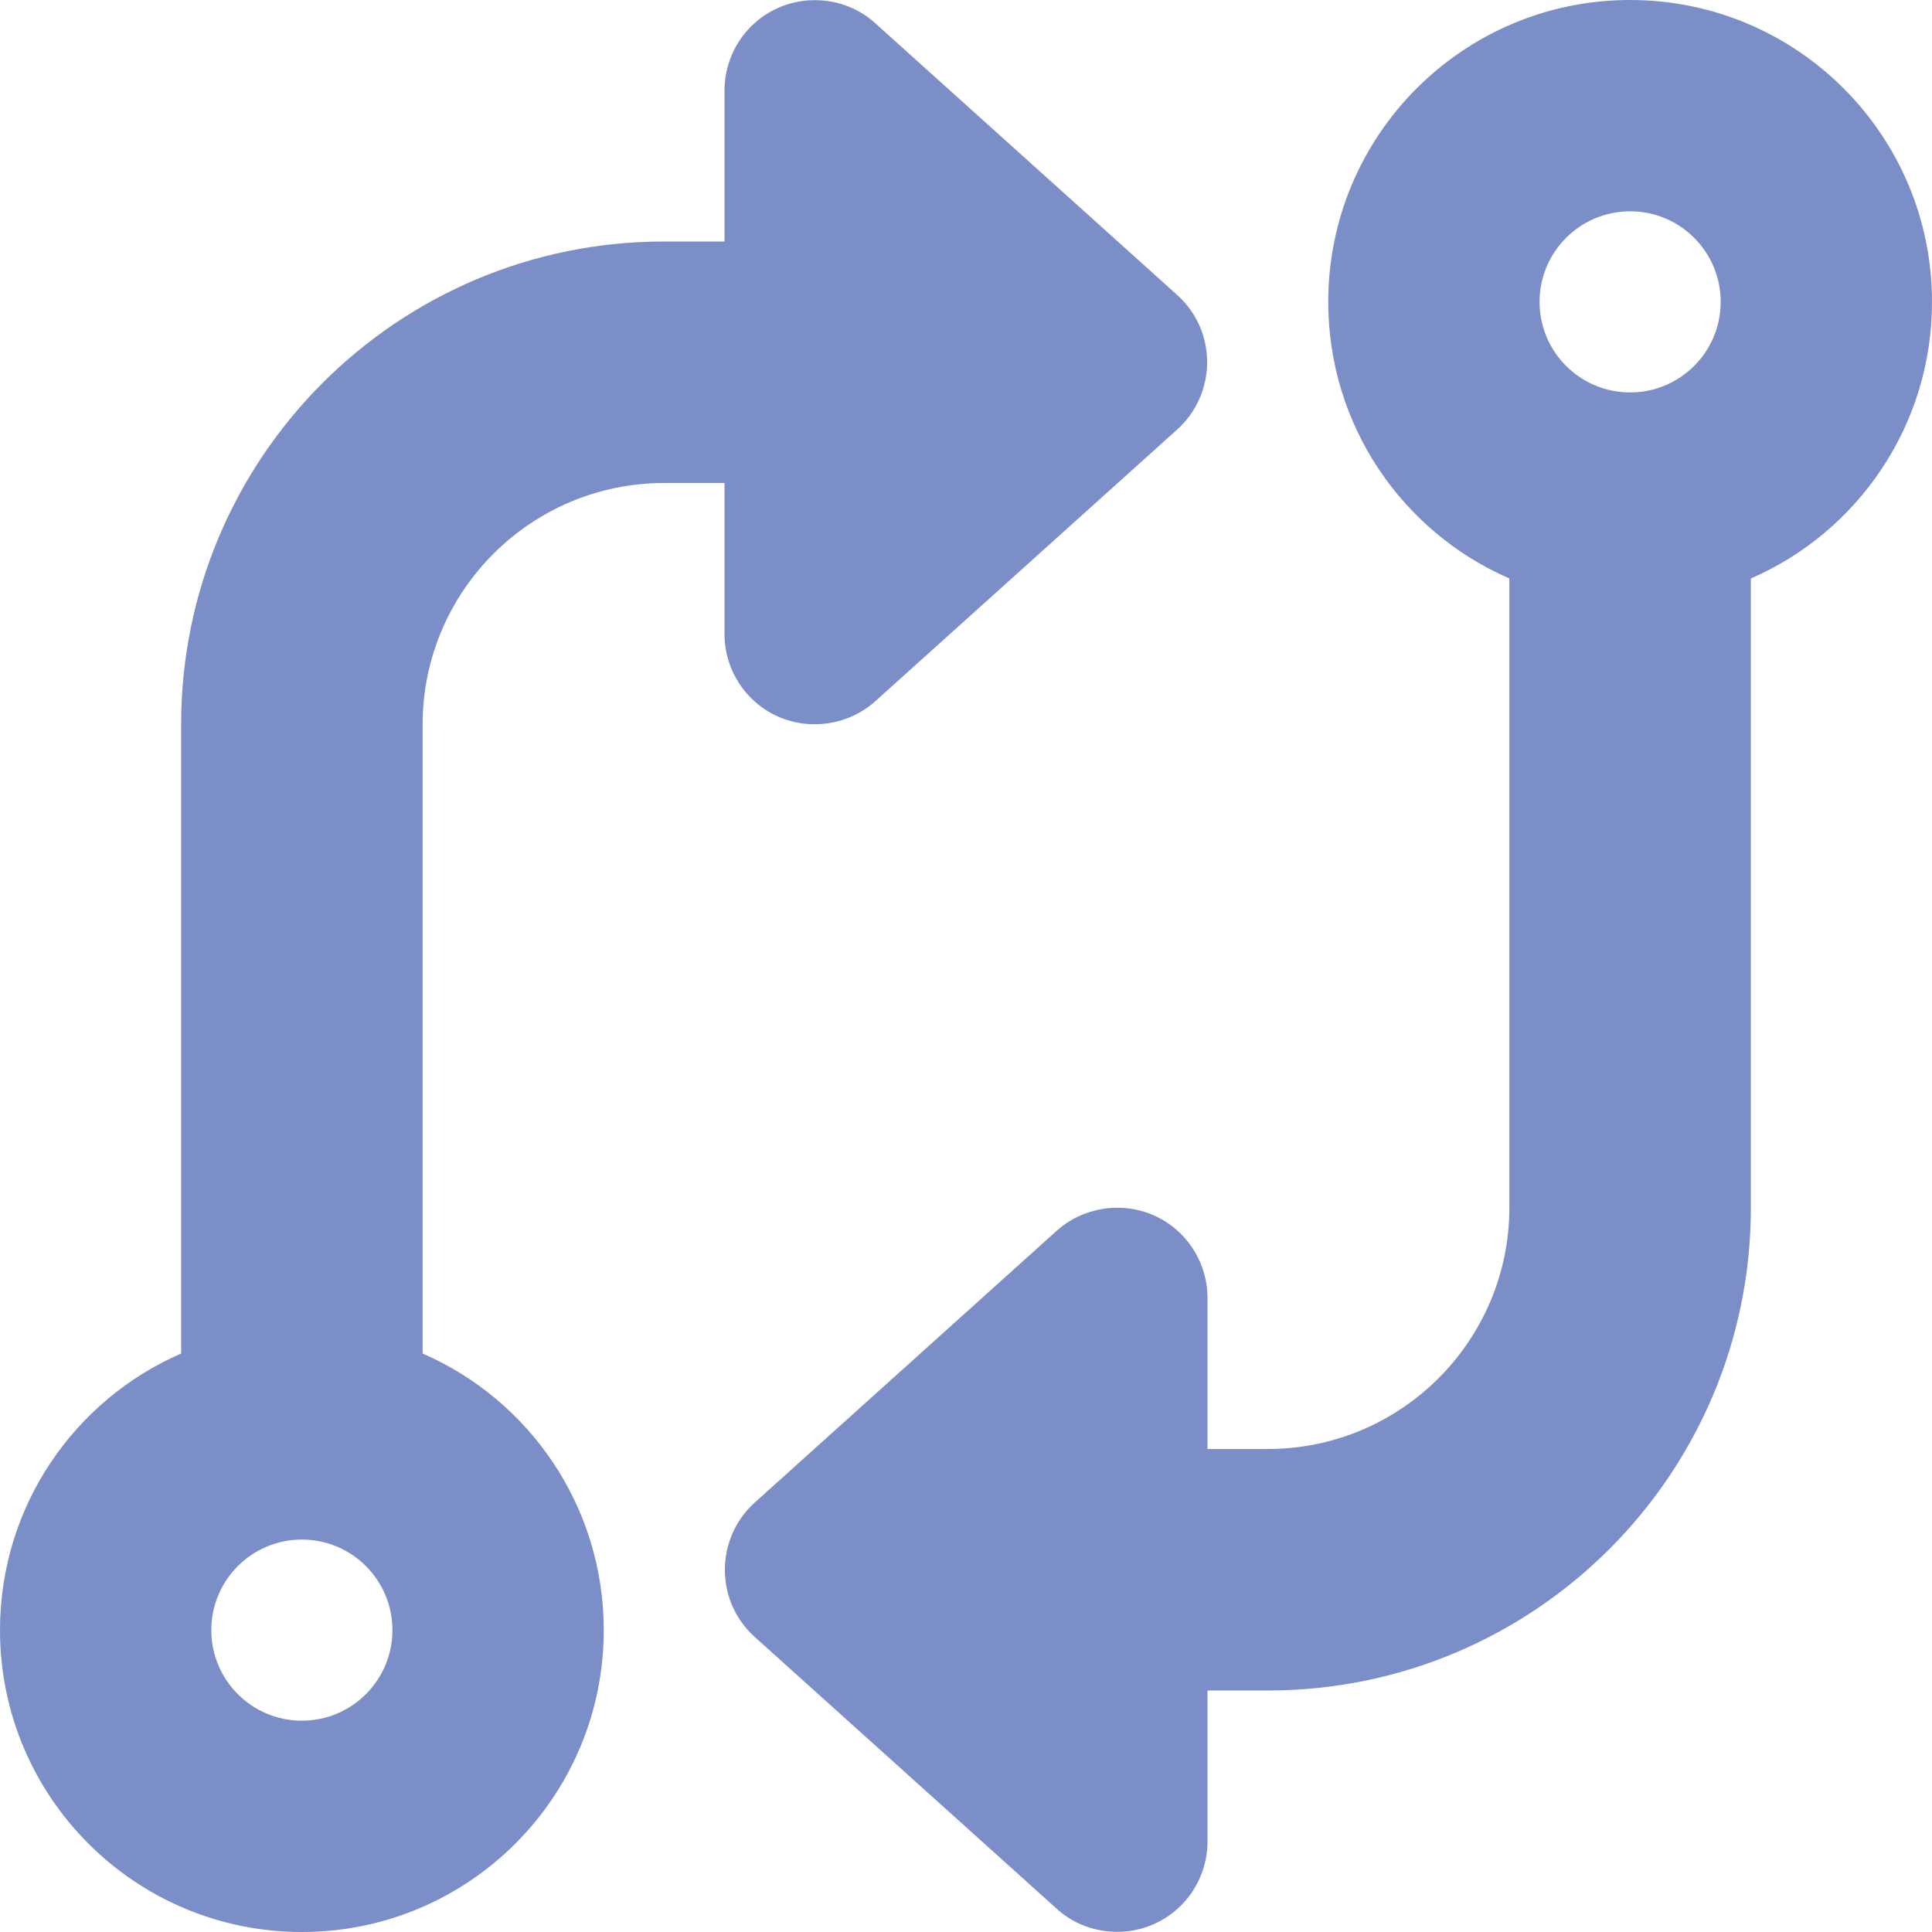
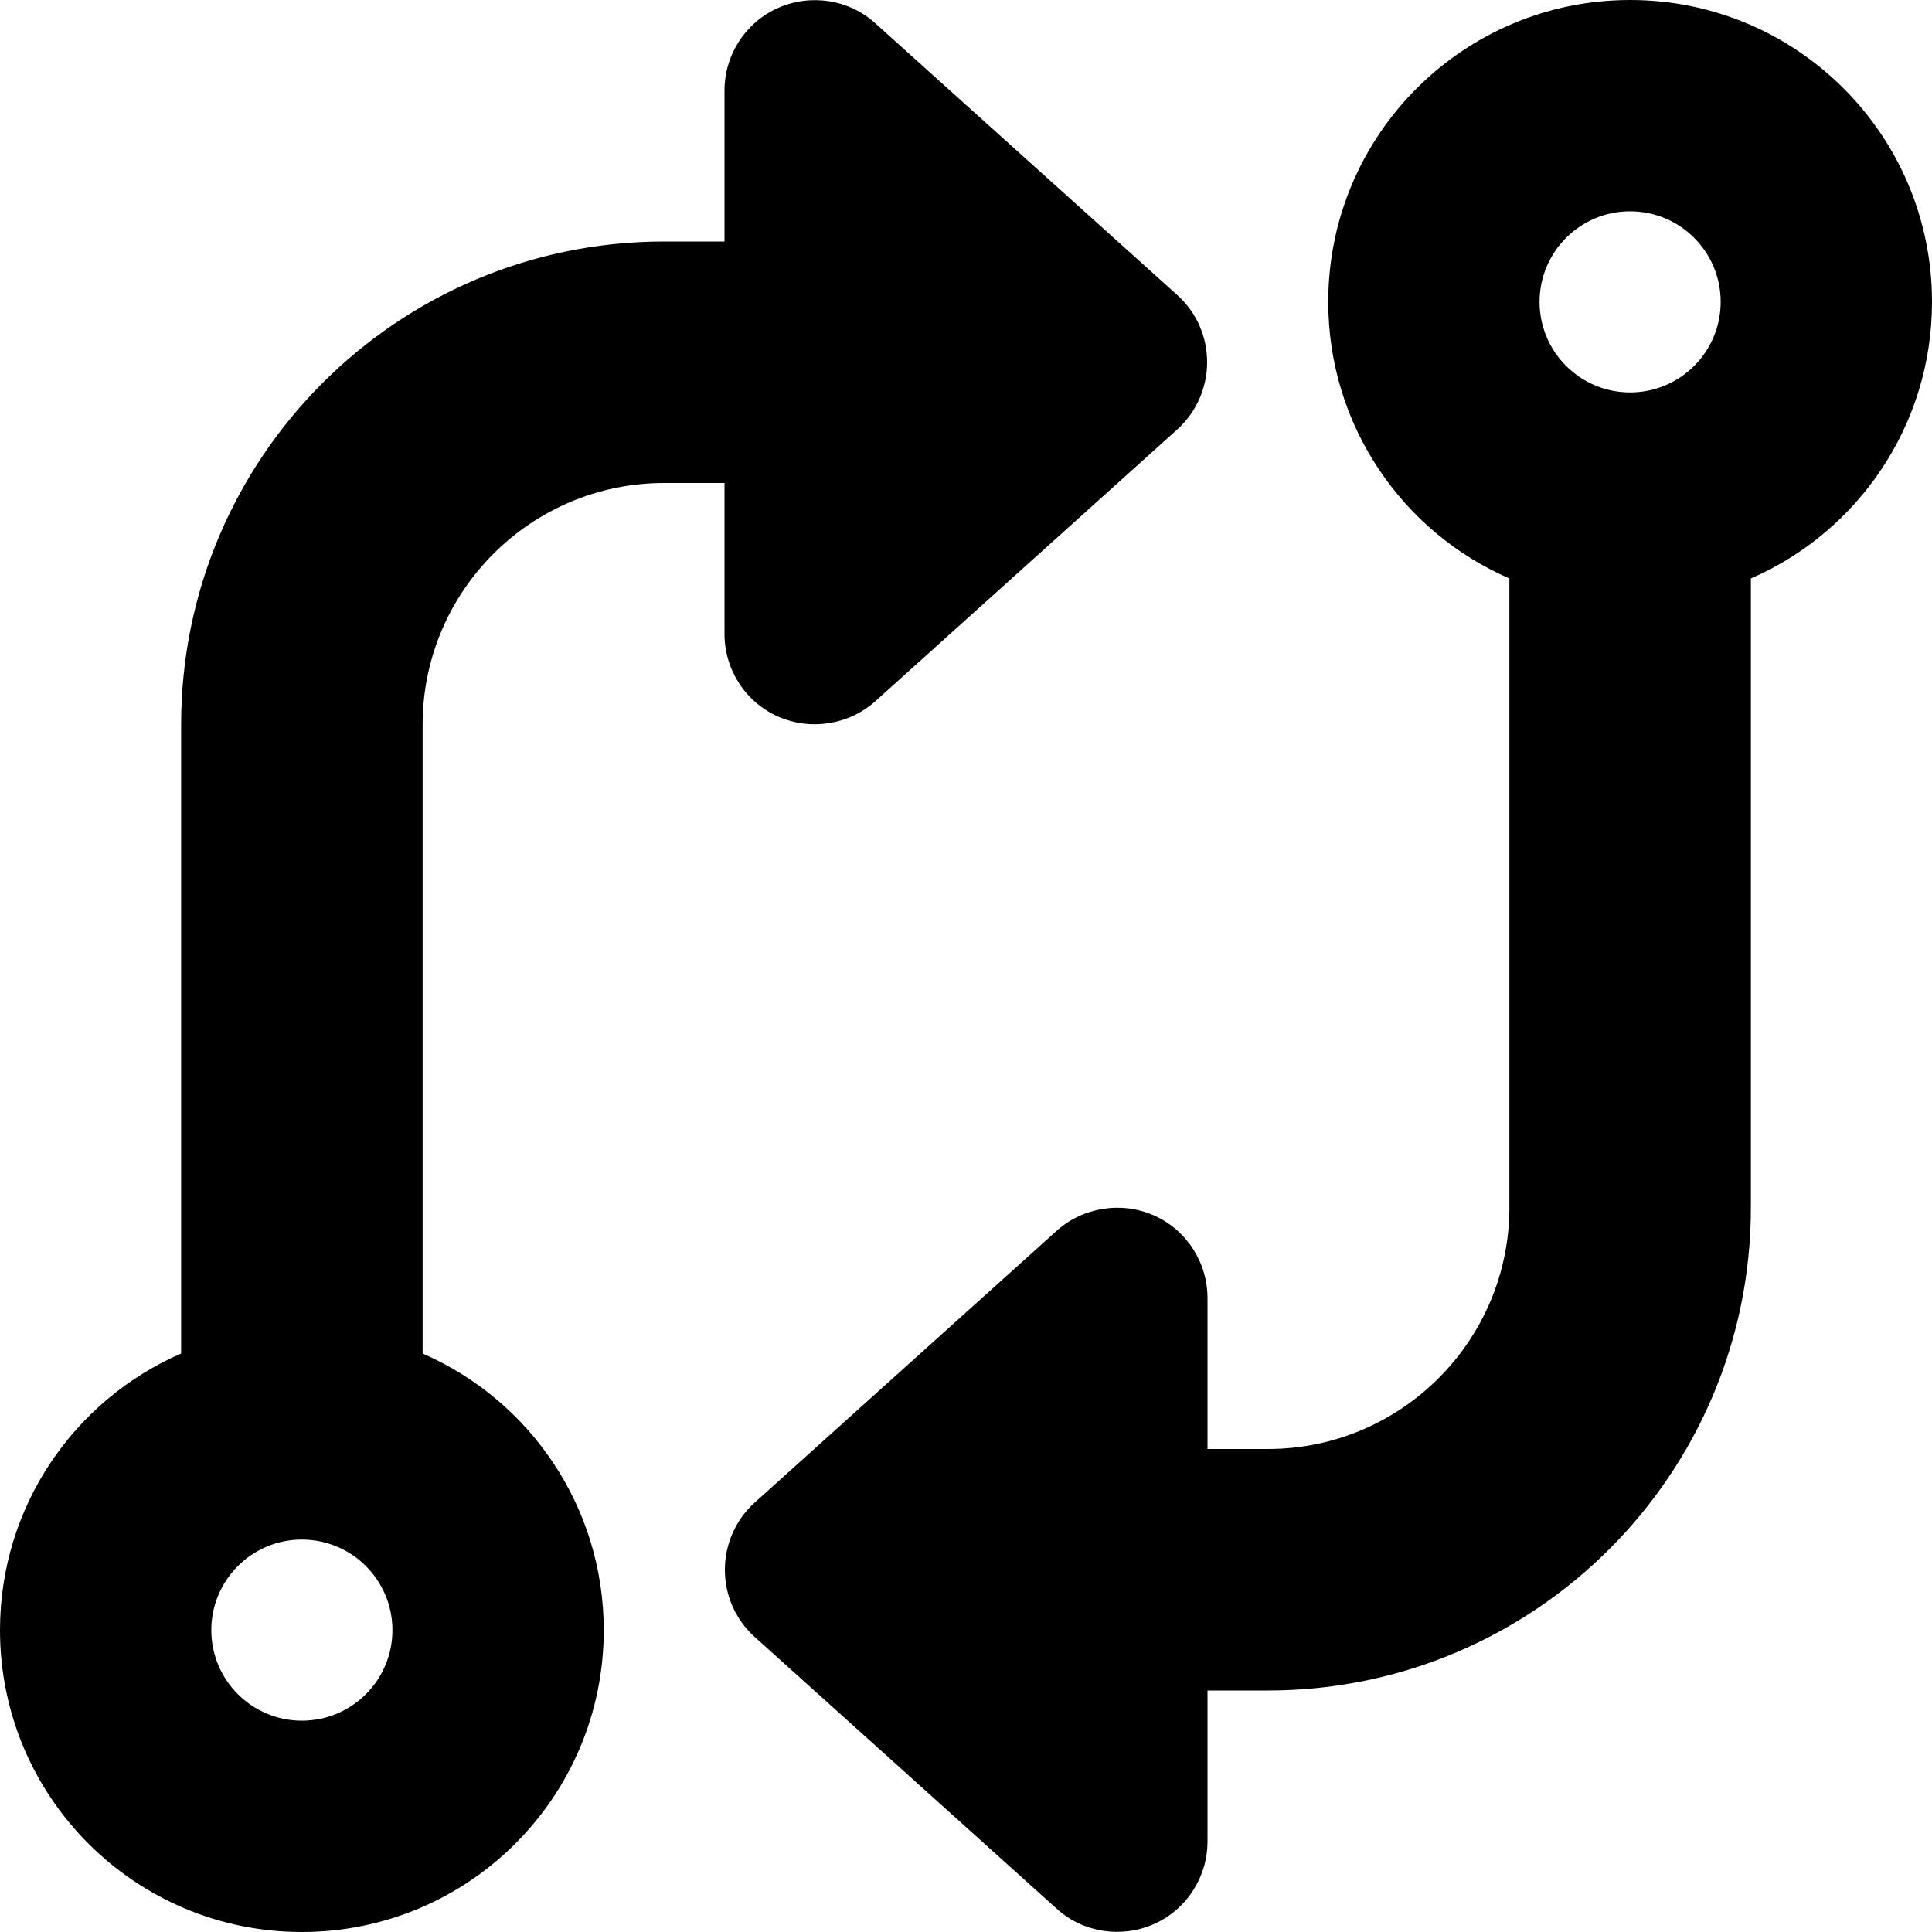
<svg xmlns="http://www.w3.org/2000/svg" height="1em" viewBox="0 0 512 512" fill="none">
-   <path d="M320 488c0 9.5-5.6 18.1-14.2 21.9s-18.8 2.3-25.8-4.1l-80-72c-5.1-4.6-7.9-11-7.9-17.8s2.9-13.3 7.9-17.8l80-72c7-6.3 17.2-7.9 25.8-4.1s14.2 12.4 14.2 21.9v40h16c35.3 0 64-28.7 64-64V153.3C371.7 141 352 112.8 352 80c0-44.2 35.8-80 80-80s80 35.8 80 80c0 32.8-19.7 61-48 73.3V320c0 70.7-57.3 128-128 128H320v40zM456 80a24 24 0 1 0 -48 0 24 24 0 1 0 48 0zM192 24c0-9.5 5.6-18.1 14.2-21.9s18.8-2.3 25.8 4.1l80 72c5.1 4.6 7.9 11 7.9 17.8s-2.9 13.3-7.9 17.8l-80 72c-7 6.3-17.2 7.9-25.8 4.1s-14.2-12.4-14.2-21.9V128H176c-35.3 0-64 28.7-64 64V358.7c28.3 12.3 48 40.5 48 73.3c0 44.2-35.8 80-80 80s-80-35.8-80-80c0-32.8 19.7-61 48-73.3V192c0-70.7 57.3-128 128-128h16V24zM56 432a24 24 0 1 0 48 0 24 24 0 1 0 -48 0z" fill="#7B8EC8" />
+   <path d="M320 488c0 9.5-5.6 18.1-14.2 21.9s-18.8 2.3-25.8-4.1l-80-72c-5.1-4.6-7.9-11-7.9-17.8s2.9-13.3 7.9-17.8l80-72c7-6.3 17.2-7.9 25.8-4.1s14.2 12.4 14.2 21.9v40h16c35.3 0 64-28.7 64-64V153.3C371.7 141 352 112.8 352 80c0-44.2 35.8-80 80-80s80 35.8 80 80c0 32.8-19.7 61-48 73.3V320c0 70.7-57.3 128-128 128H320v40zM456 80a24 24 0 1 0 -48 0 24 24 0 1 0 48 0zM192 24c0-9.5 5.6-18.1 14.2-21.9s18.8-2.3 25.8 4.1l80 72c5.1 4.6 7.9 11 7.9 17.8s-2.9 13.3-7.9 17.8l-80 72c-7 6.3-17.2 7.9-25.8 4.1s-14.2-12.4-14.2-21.9V128H176c-35.3 0-64 28.7-64 64V358.7c28.3 12.3 48 40.5 48 73.3c0 44.2-35.8 80-80 80s-80-35.8-80-80c0-32.8 19.7-61 48-73.3V192c0-70.7 57.3-128 128-128h16V24zM56 432a24 24 0 1 0 48 0 24 24 0 1 0 -48 0z" fill="#000" />
  <defs>
    <clipPath id="clip0_544_17803">
-       <rect width="20" height="20" fill="#7B8EC8" />
+       <rect width="20" height="20" fill="#000" />
    </clipPath>
  </defs>
</svg>
